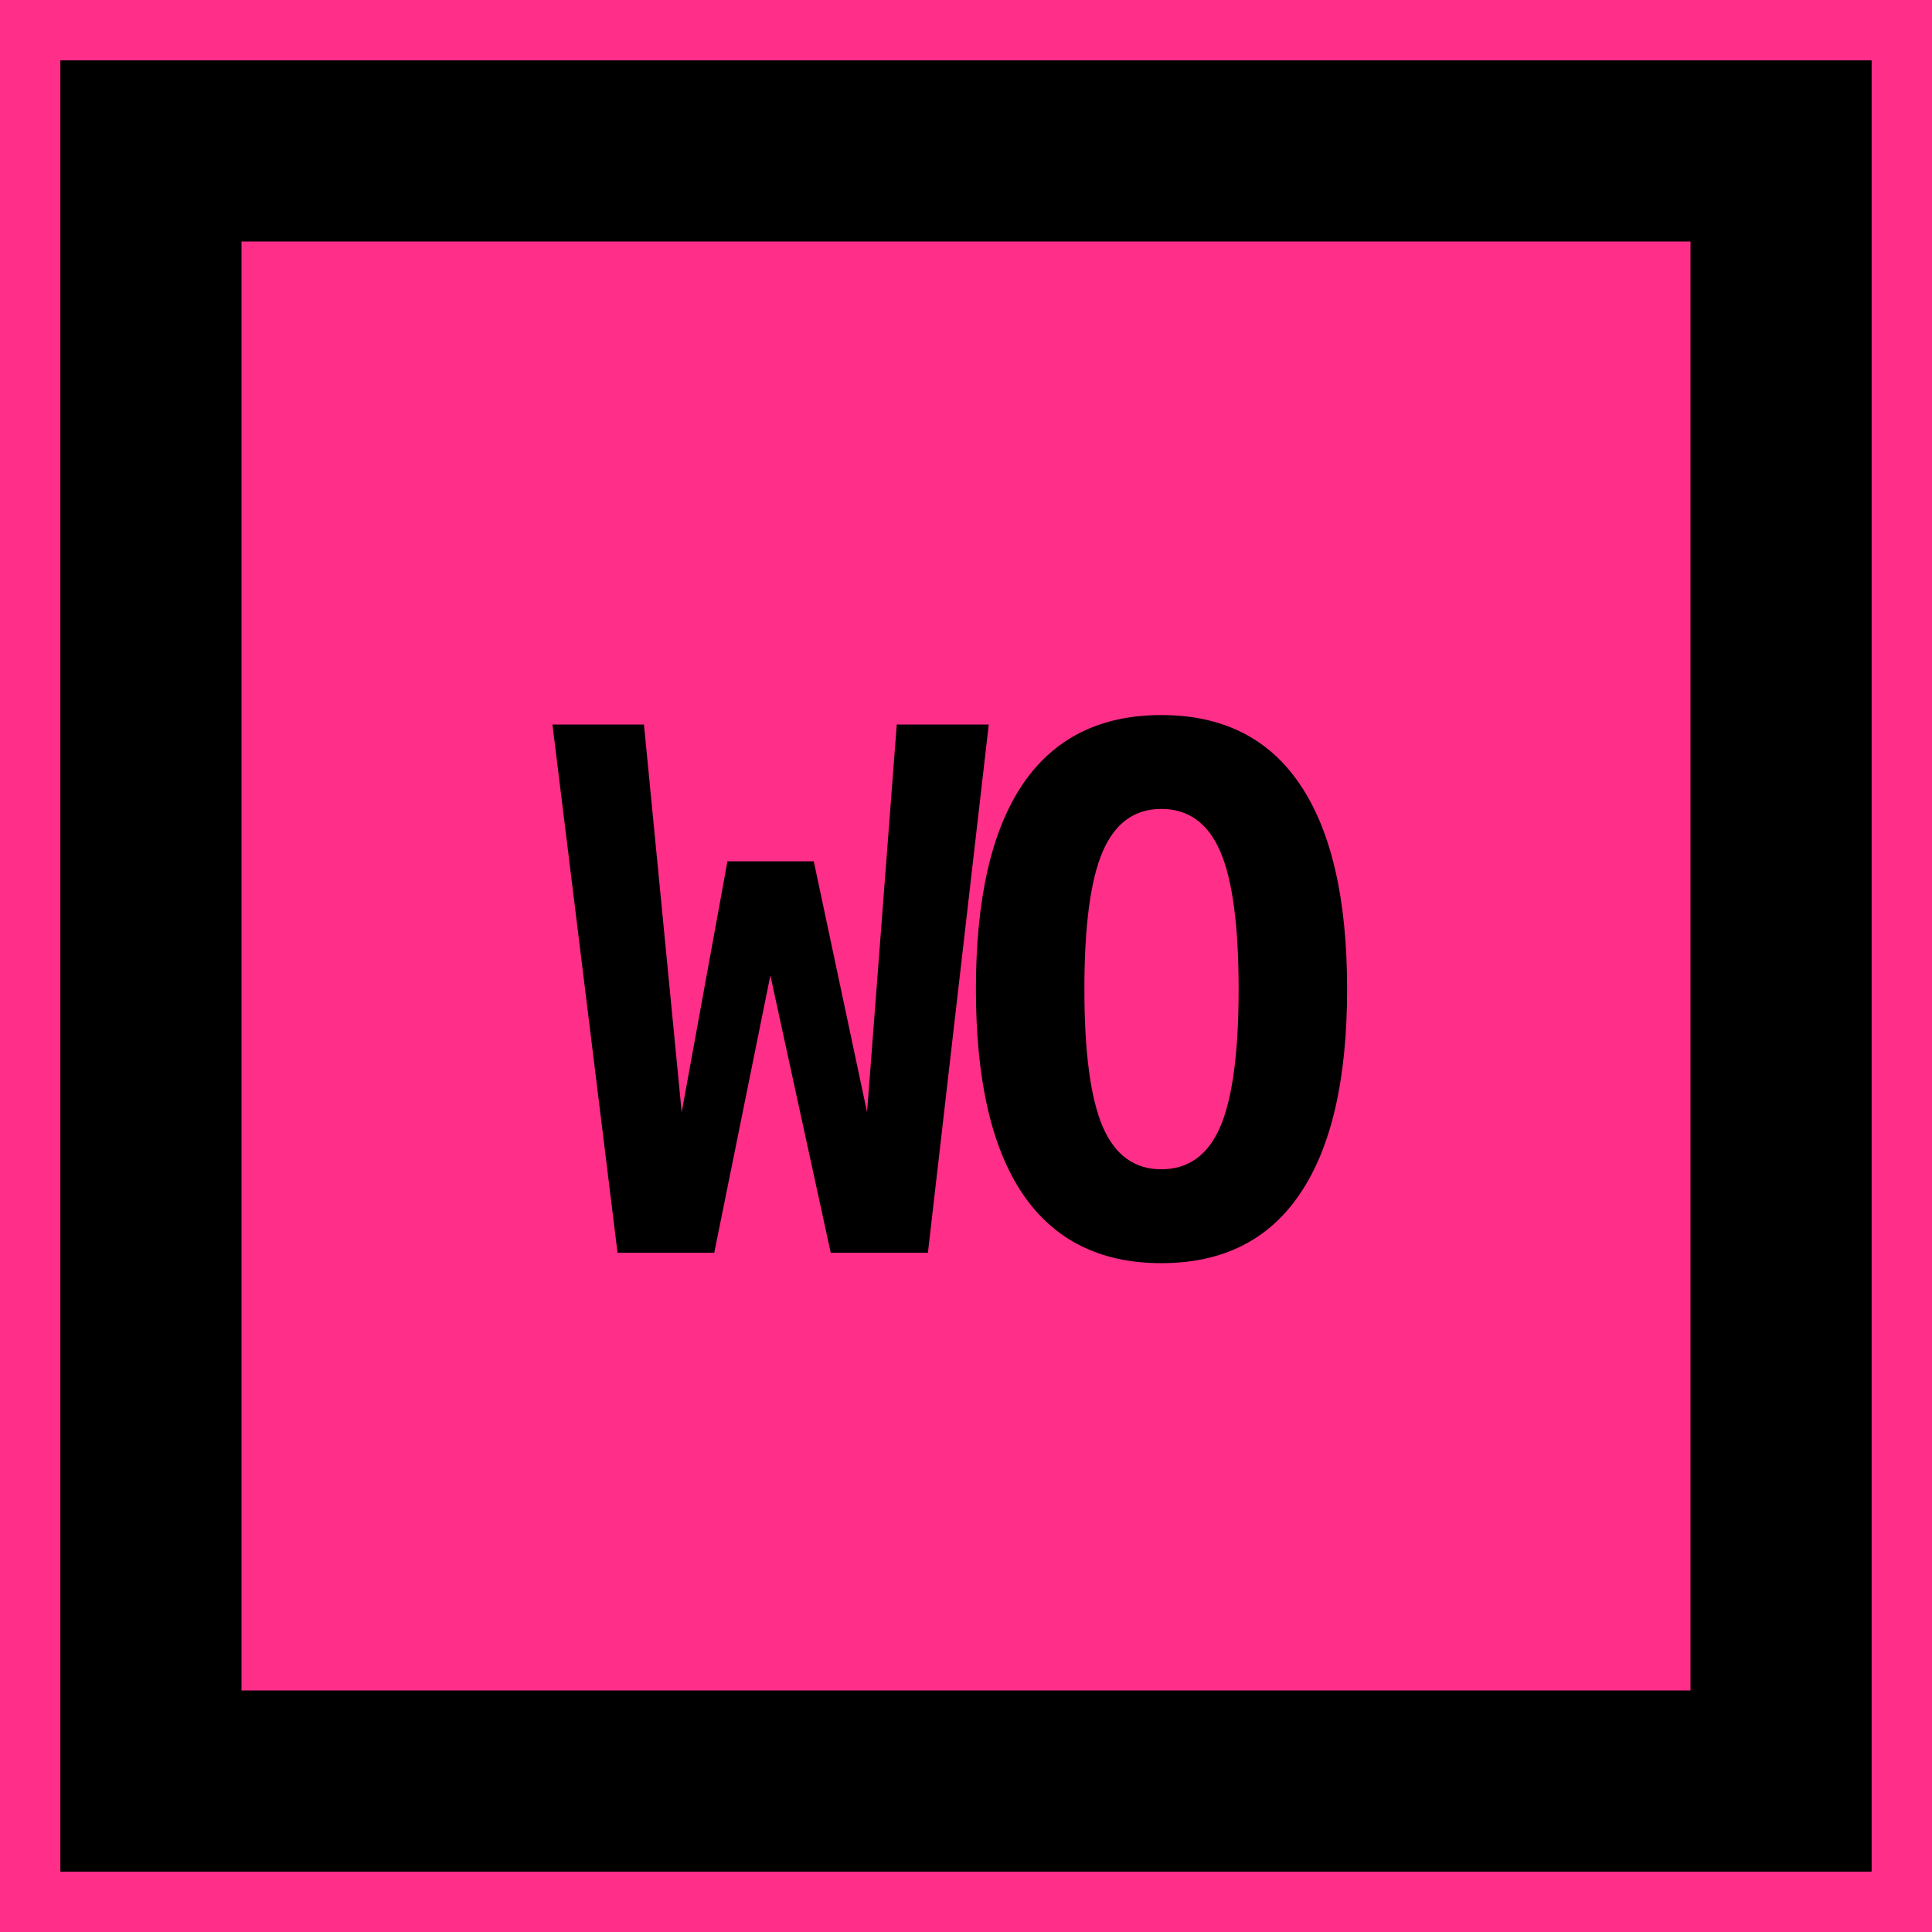
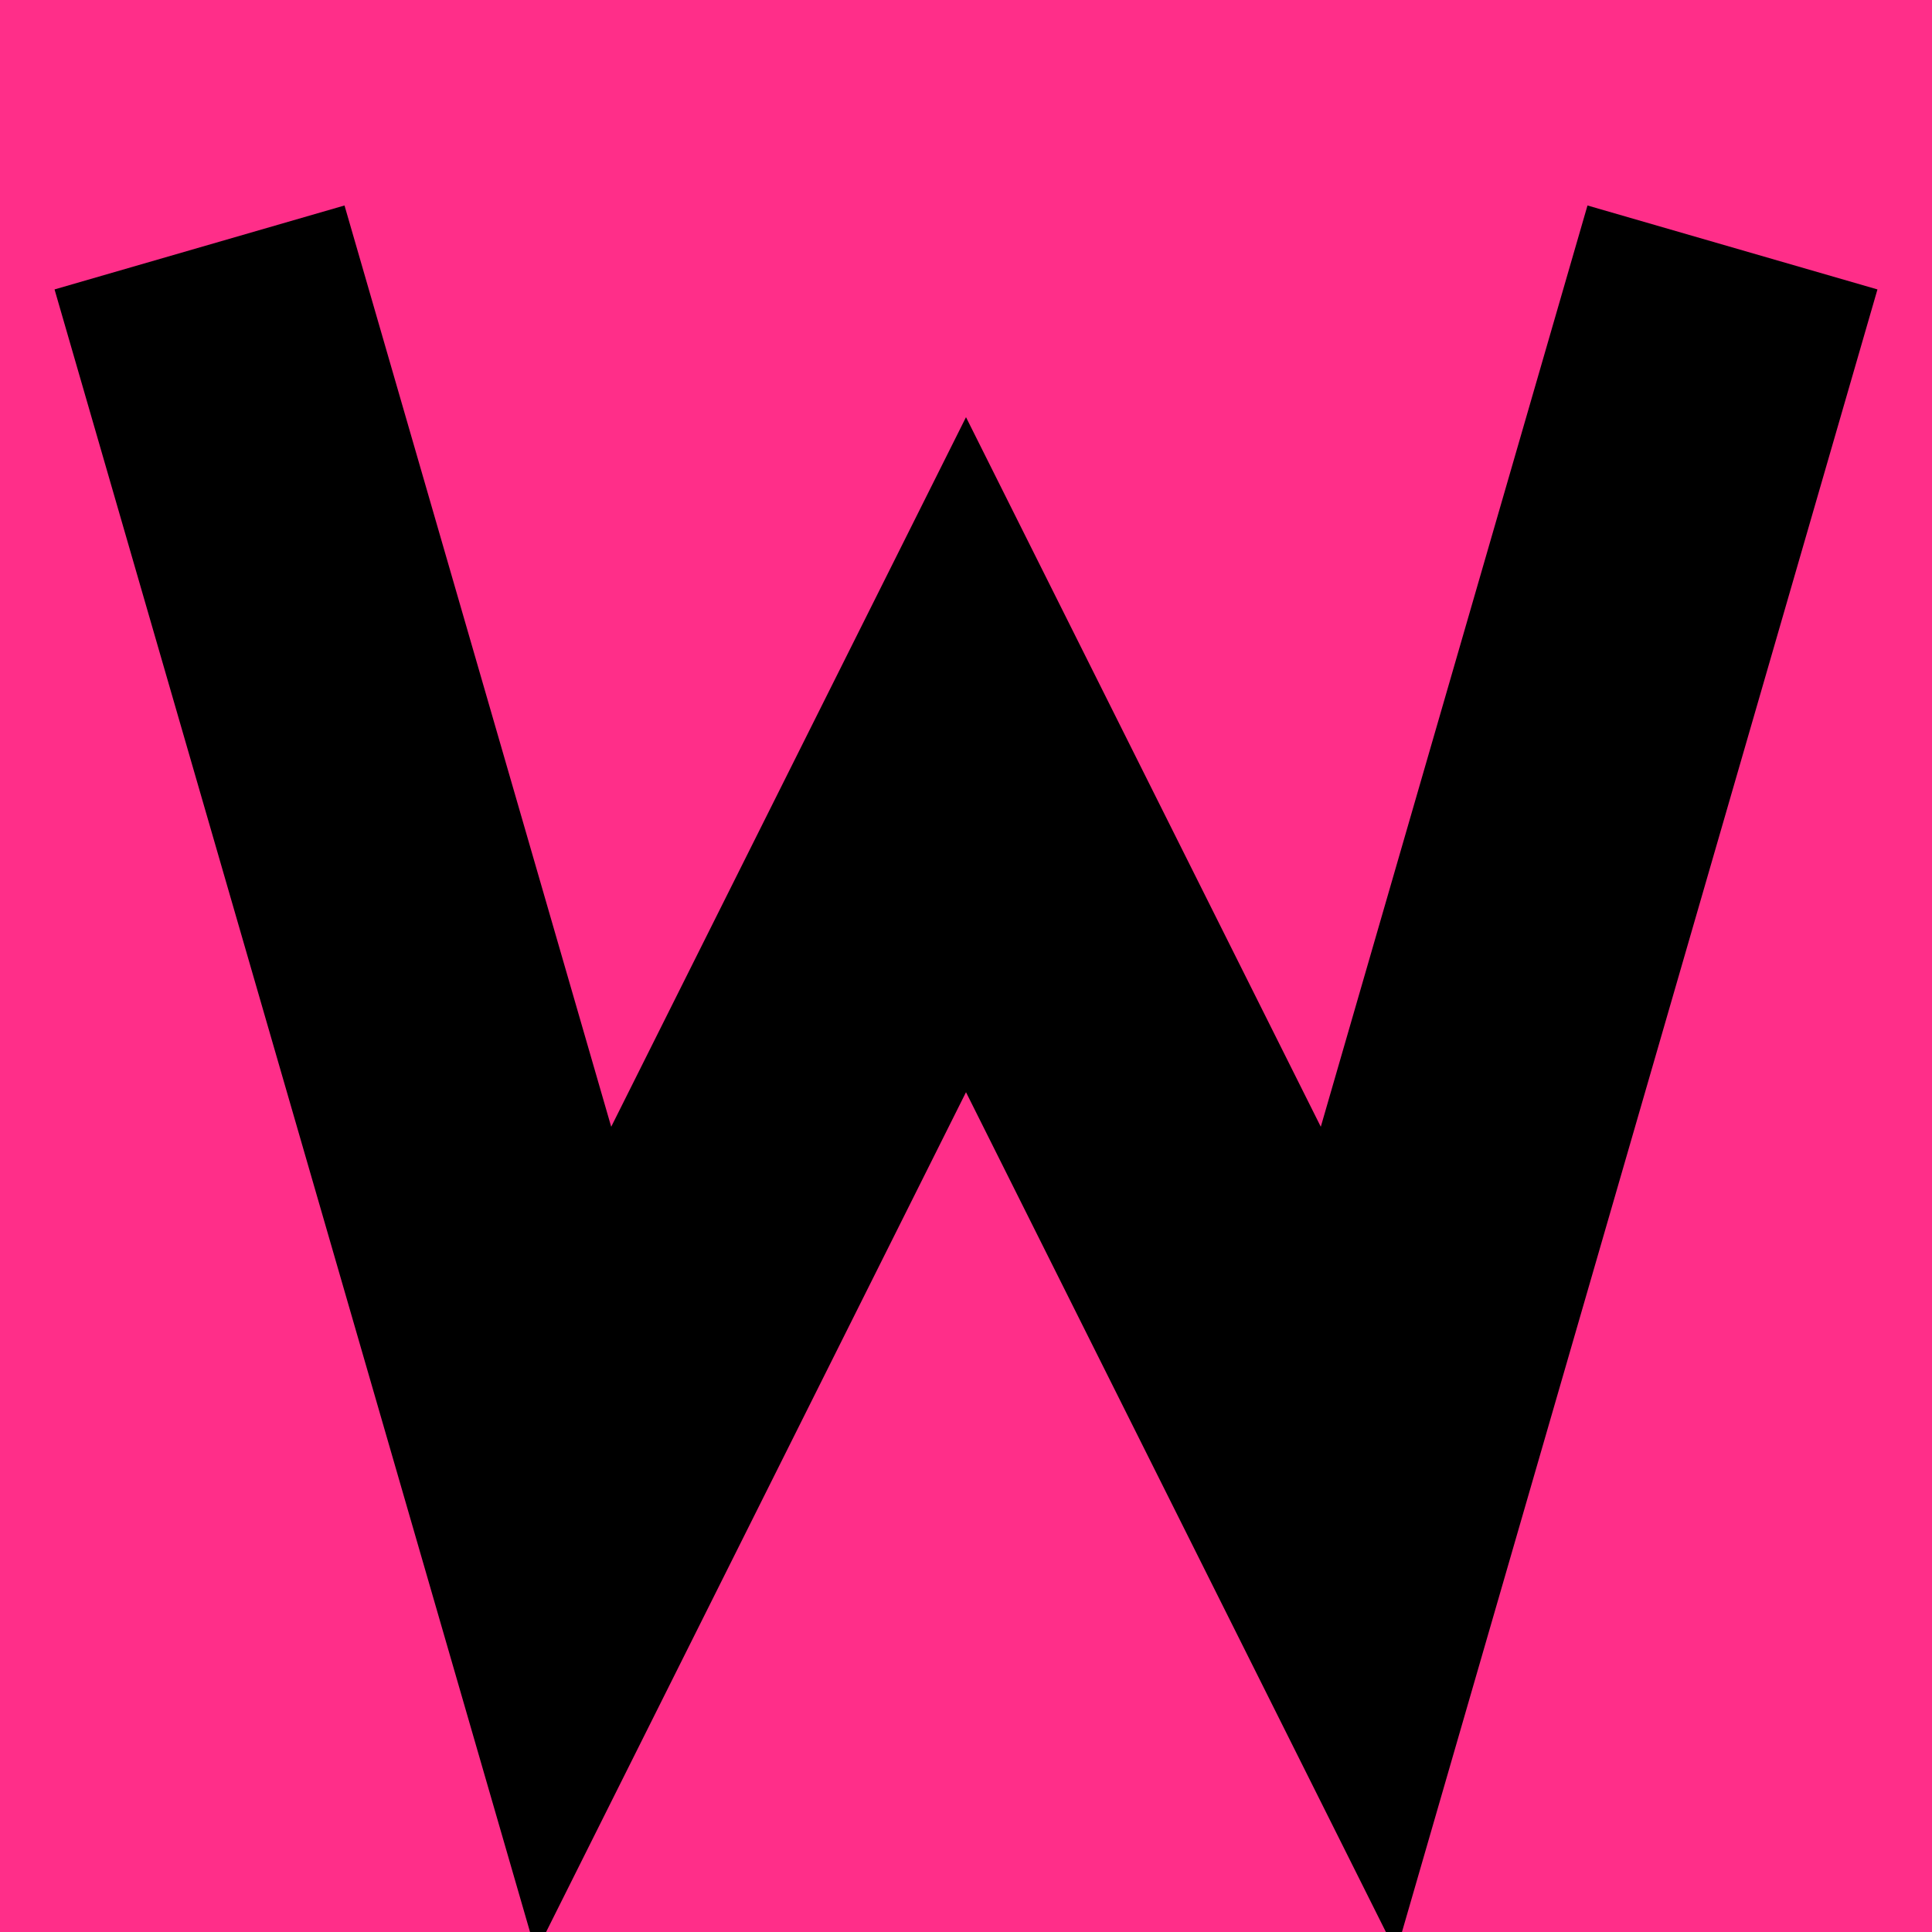
<svg xmlns="http://www.w3.org/2000/svg" viewBox="0 0 64 64">
  <rect width="64" height="64" fill="#ff2e89" />
-   <rect x="5" y="5" width="54" height="54" fill="none" stroke="#000000" stroke-width="6" />
-   <text x="32" y="41.5" text-anchor="middle" font-family="ui-monospace, Menlo, Consolas, monospace" font-weight="800" font-size="24" letter-spacing="-1.5" fill="#000000">WO</text>
+   <polyline points="8,13 19,51 32,25 45,51 56,13" fill="none" stroke="#000000" stroke-width="10" stroke-linejoin="miter" stroke-miterlimit="3" stroke-linecap="square" />
</svg>
